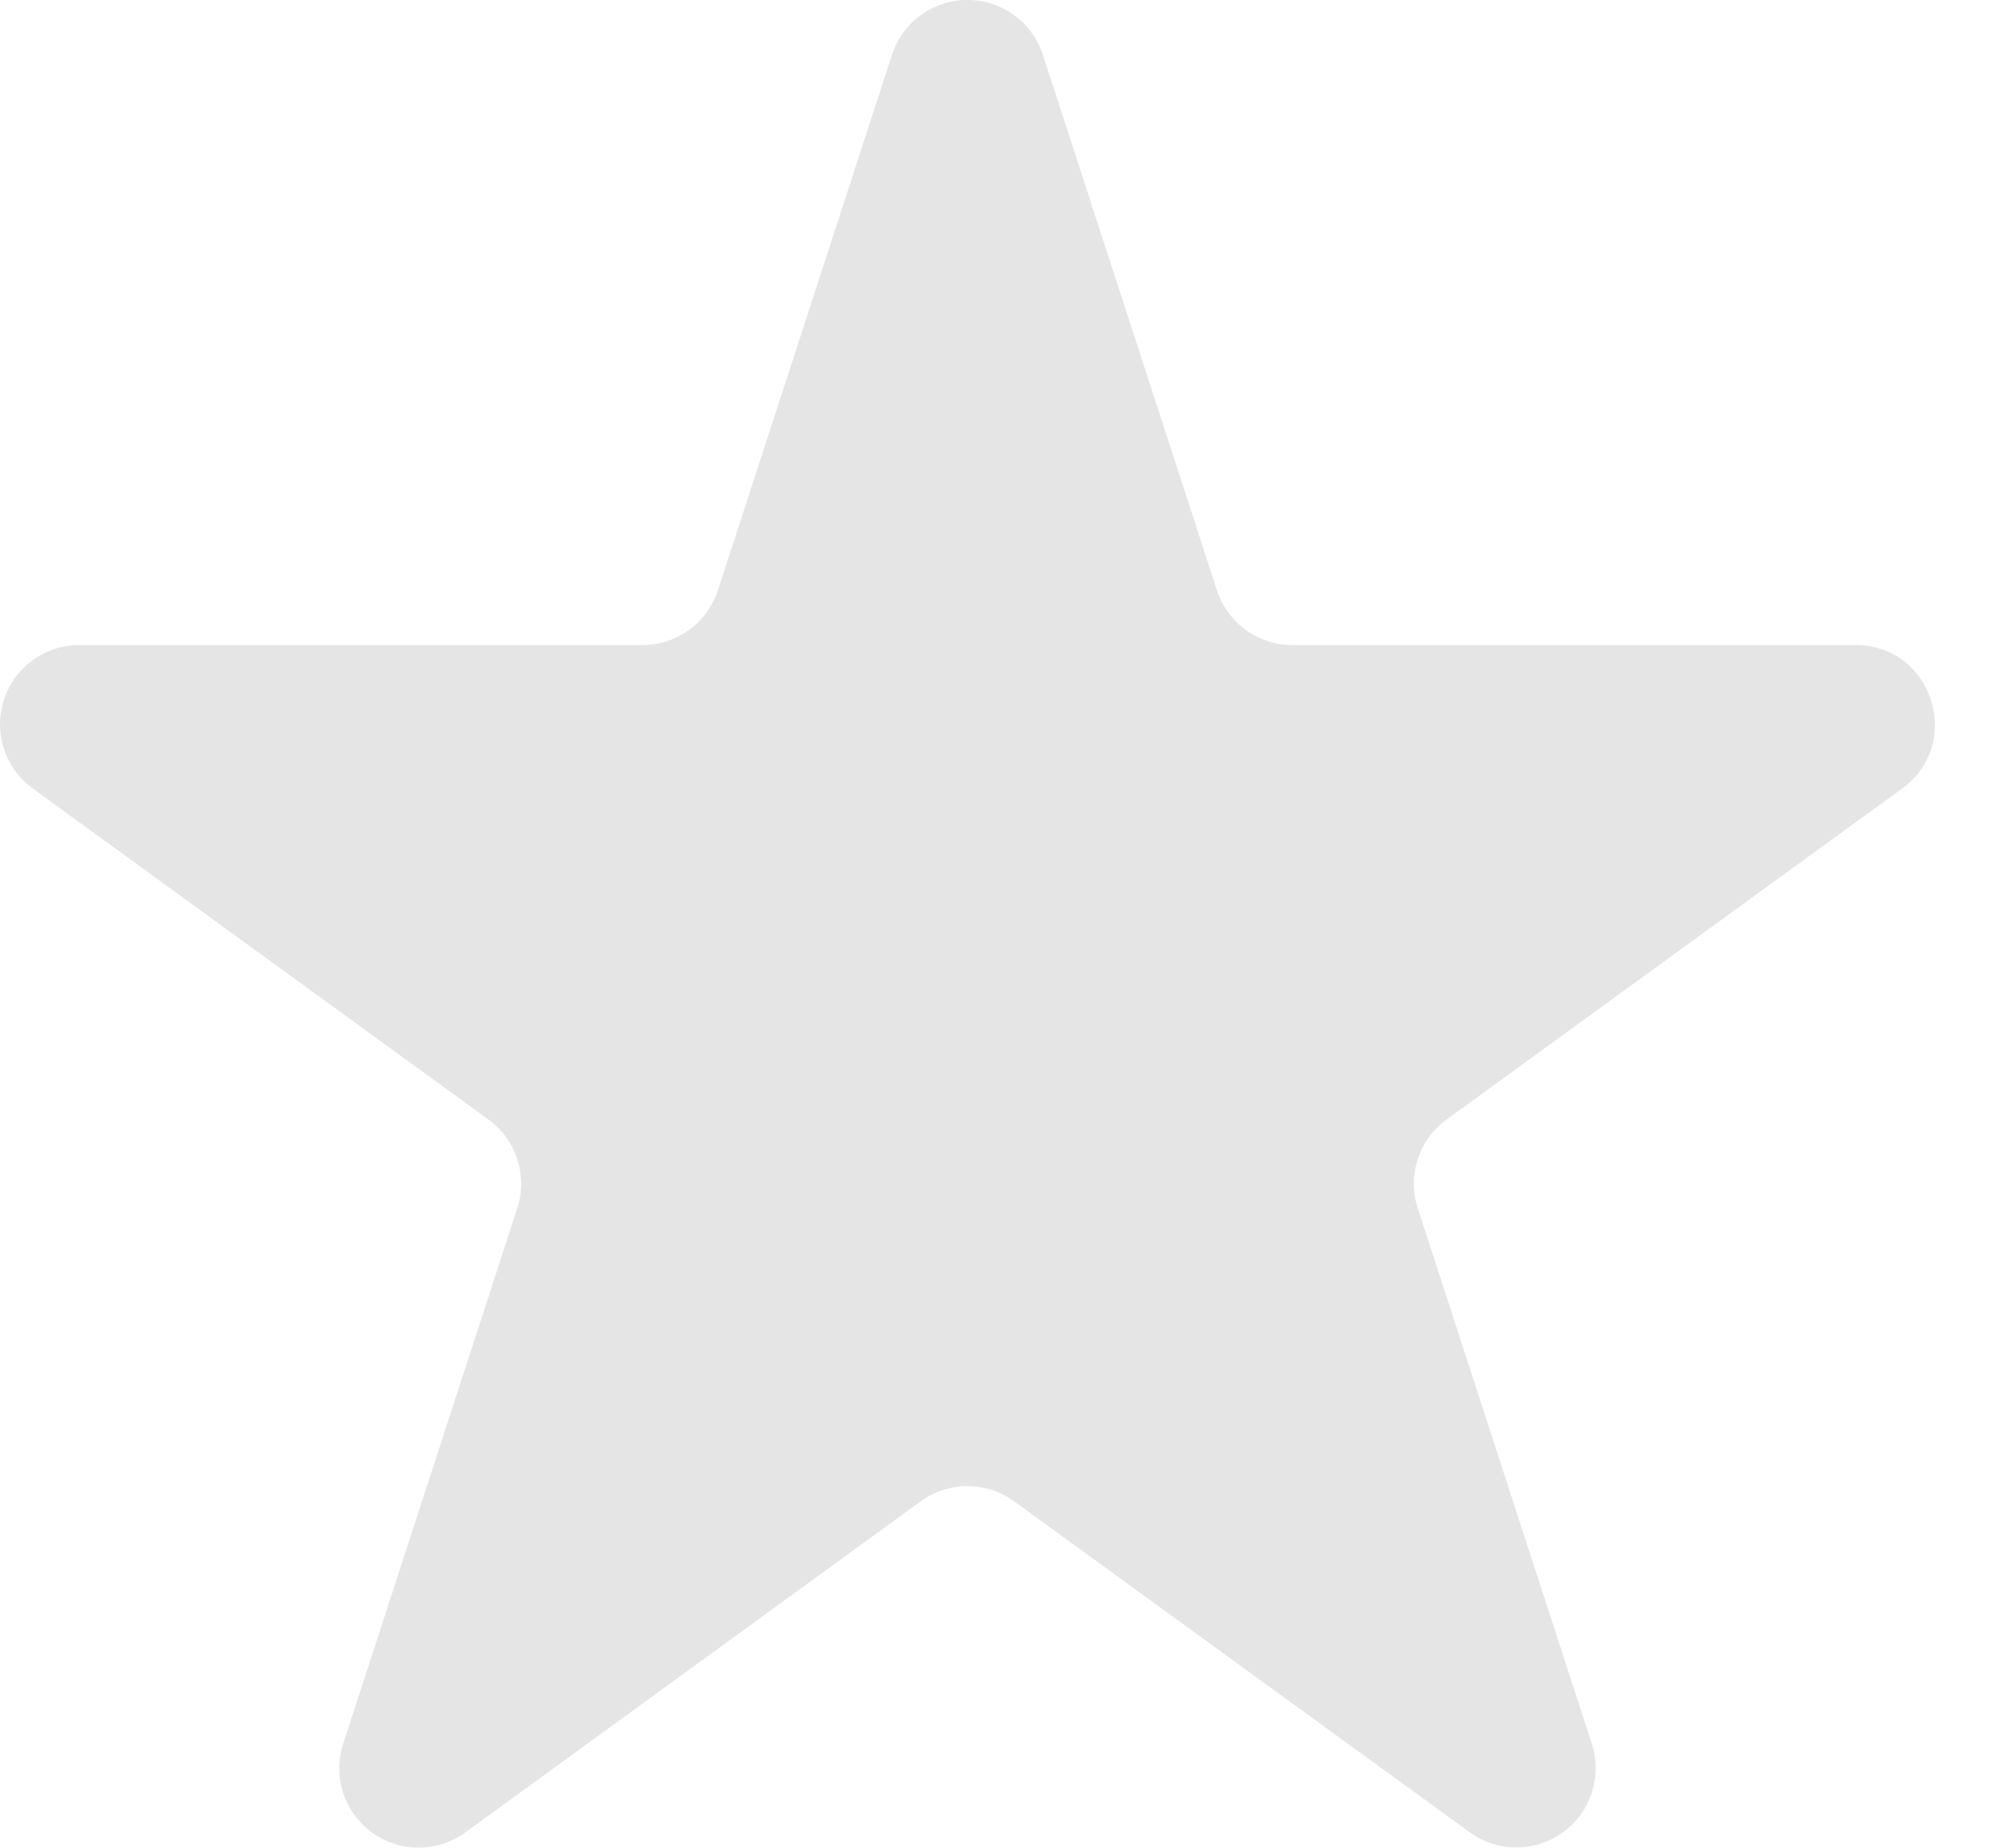
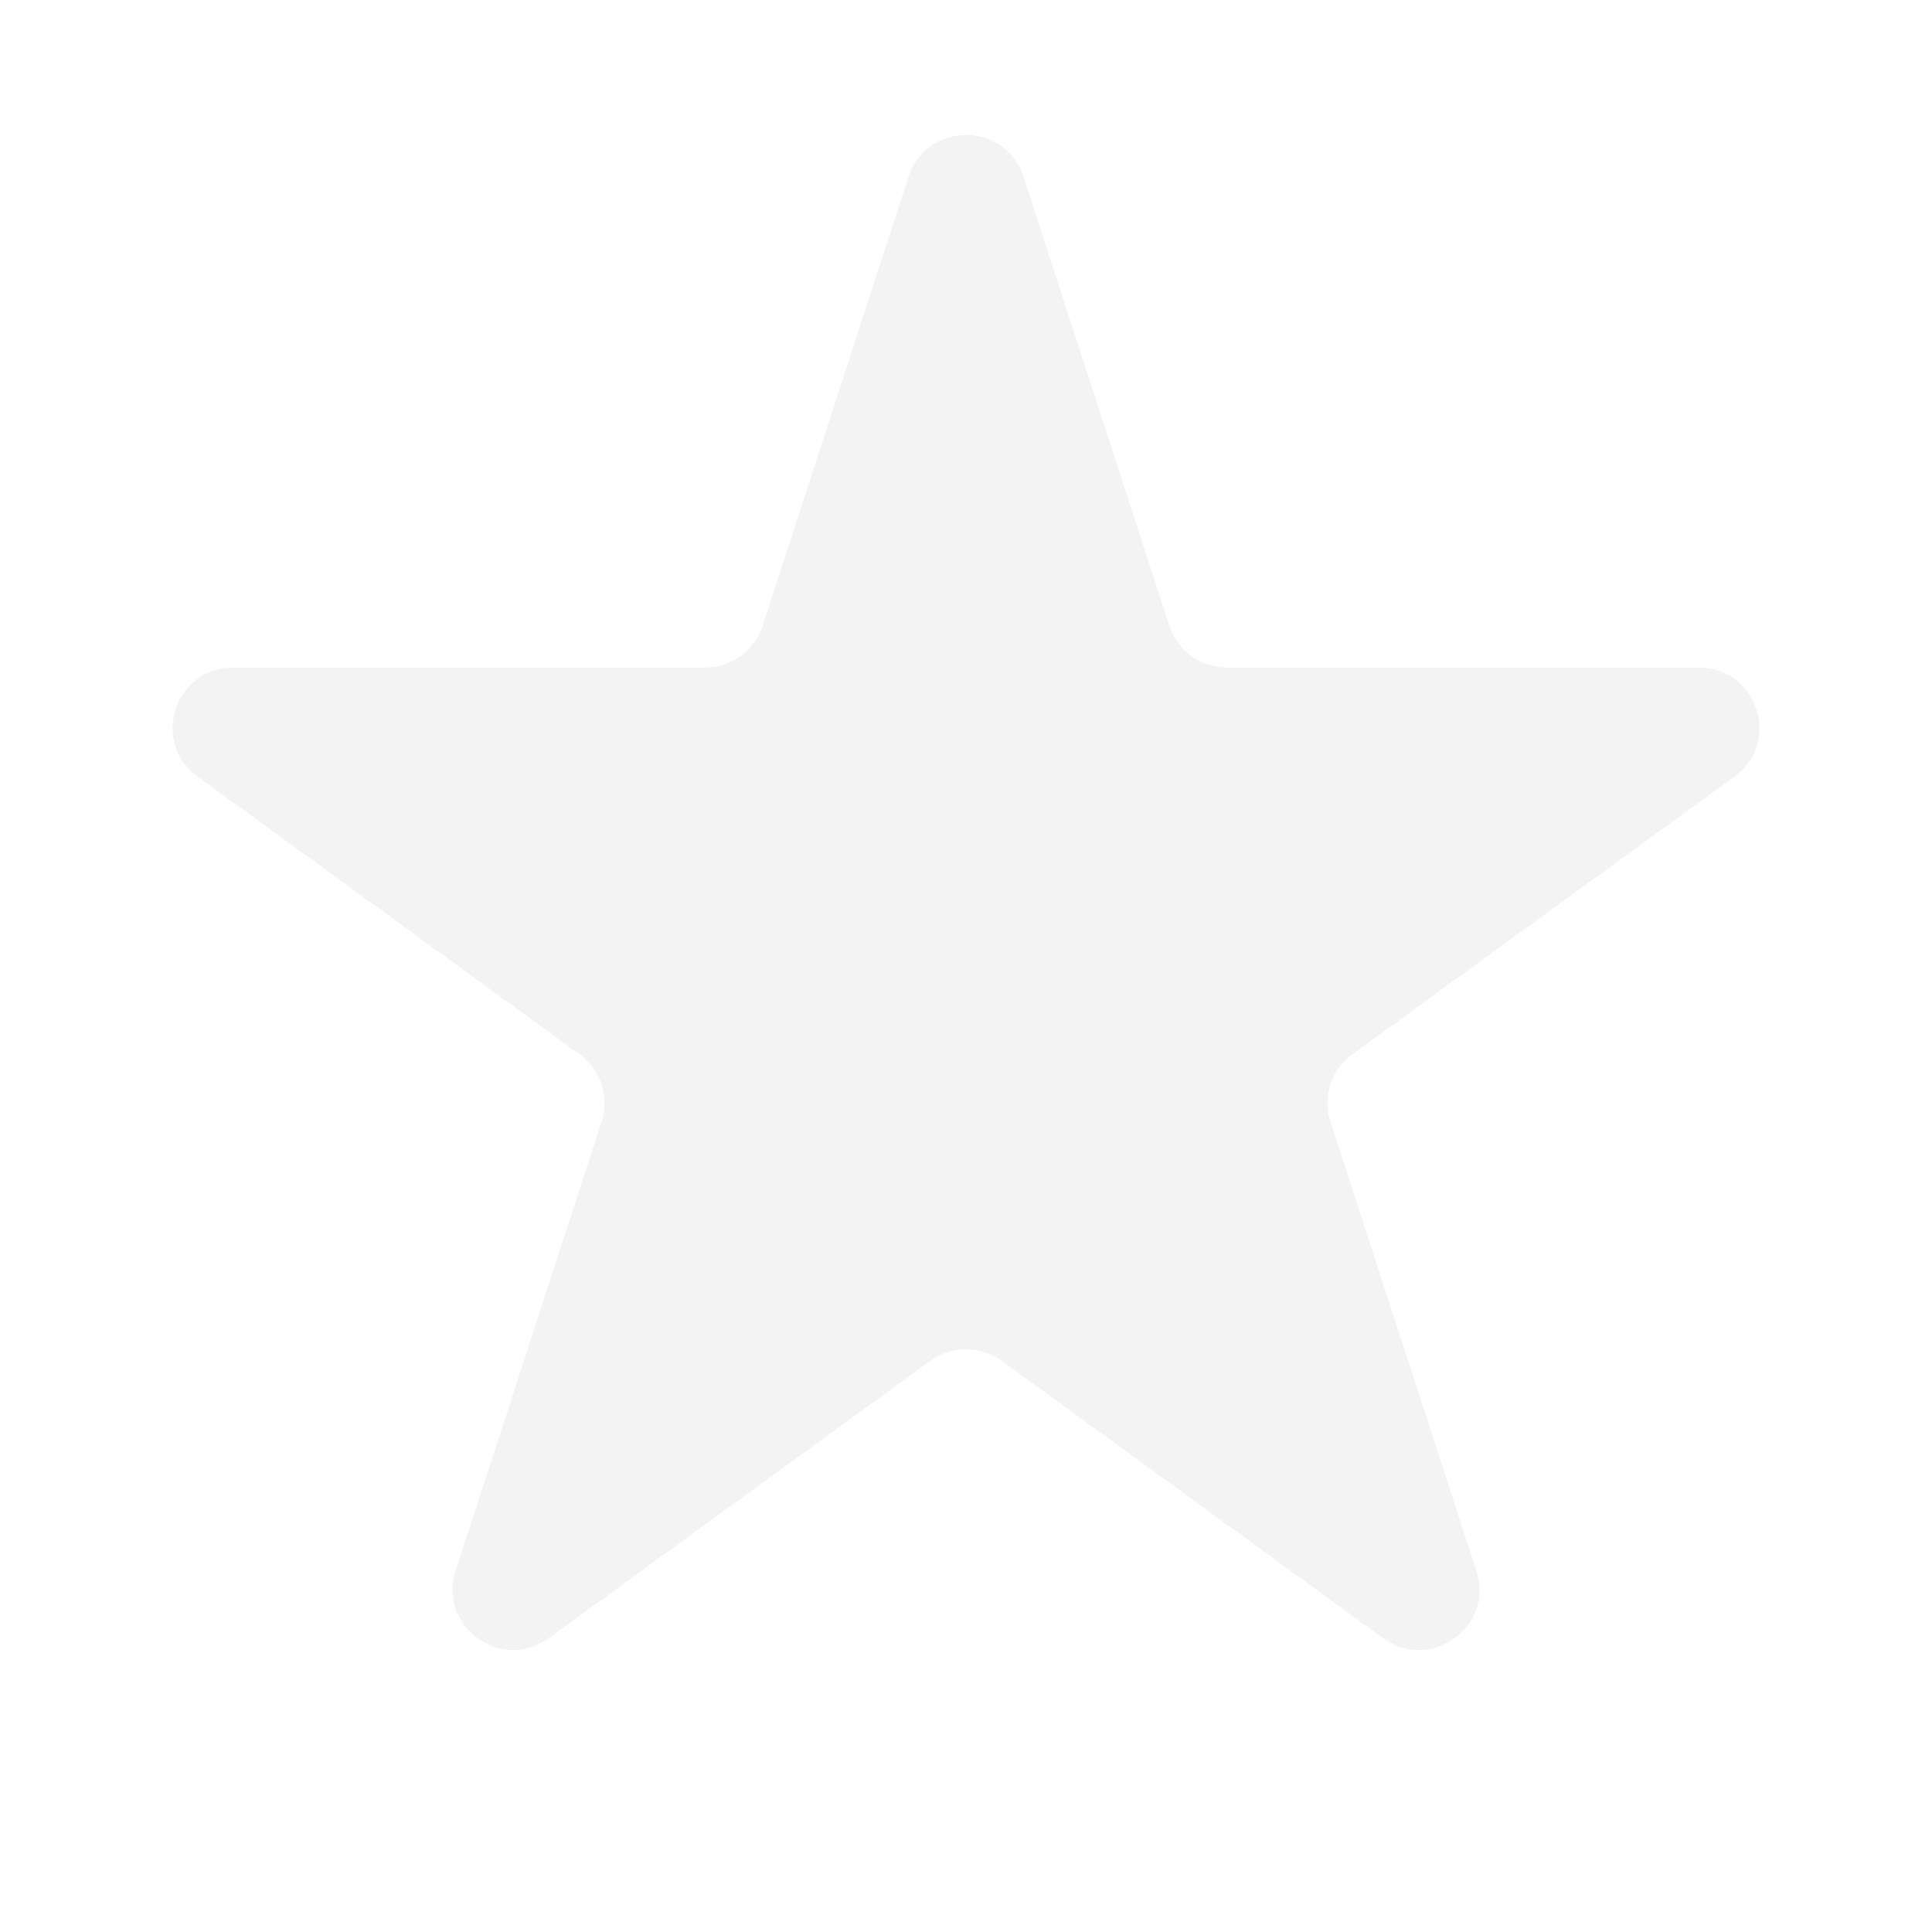
- <svg xmlns="http://www.w3.org/2000/svg" width="13" height="12" fill="none" viewBox="0 0 13 12">
-   <path fill="#E5E5E5" d="M5.792.356a.515.515 0 0 1 .98 0l1.13 3.477a.515.515 0 0 0 .49.356h3.656c.499 0 .707.639.303.932l-2.958 2.15a.515.515 0 0 0-.187.575l1.13 3.477a.515.515 0 0 1-.793.576L6.585 9.75a.515.515 0 0 0-.606 0L3.022 11.9a.515.515 0 0 1-.793-.577l1.13-3.477a.515.515 0 0 0-.188-.576L.213 5.121a.515.515 0 0 1 .303-.932h3.656a.515.515 0 0 0 .49-.356L5.792.356z" />
+ <svg xmlns="http://www.w3.org/2000/svg" viewBox="0 0 16 16" width="16" height="16" fill="none" customFrame="#000000">
+   <path id="Star" d="M7.524 1.464C7.674 1.003 8.326 1.003 8.476 1.464L9.684 5.182C9.751 5.388 9.943 5.528 10.159 5.528L14.07 5.528C14.554 5.528 14.755 6.148 14.364 6.432L11.2 8.731C11.025 8.858 10.951 9.084 11.018 9.29L12.227 13.009C12.377 13.469 11.849 13.852 11.457 13.568L8.294 11.269C8.119 11.142 7.881 11.142 7.706 11.269L4.543 13.568C4.151 13.852 3.624 13.469 3.773 13.009L4.982 9.29C5.049 9.084 4.975 8.858 4.8 8.731L1.637 6.432C1.245 6.148 1.446 5.528 1.93 5.528L5.841 5.528C6.057 5.528 6.249 5.388 6.316 5.182L7.524 1.464Z" fill="rgb(243.312,243.312,243.312)" fill-rule="nonzero" />
</svg>
